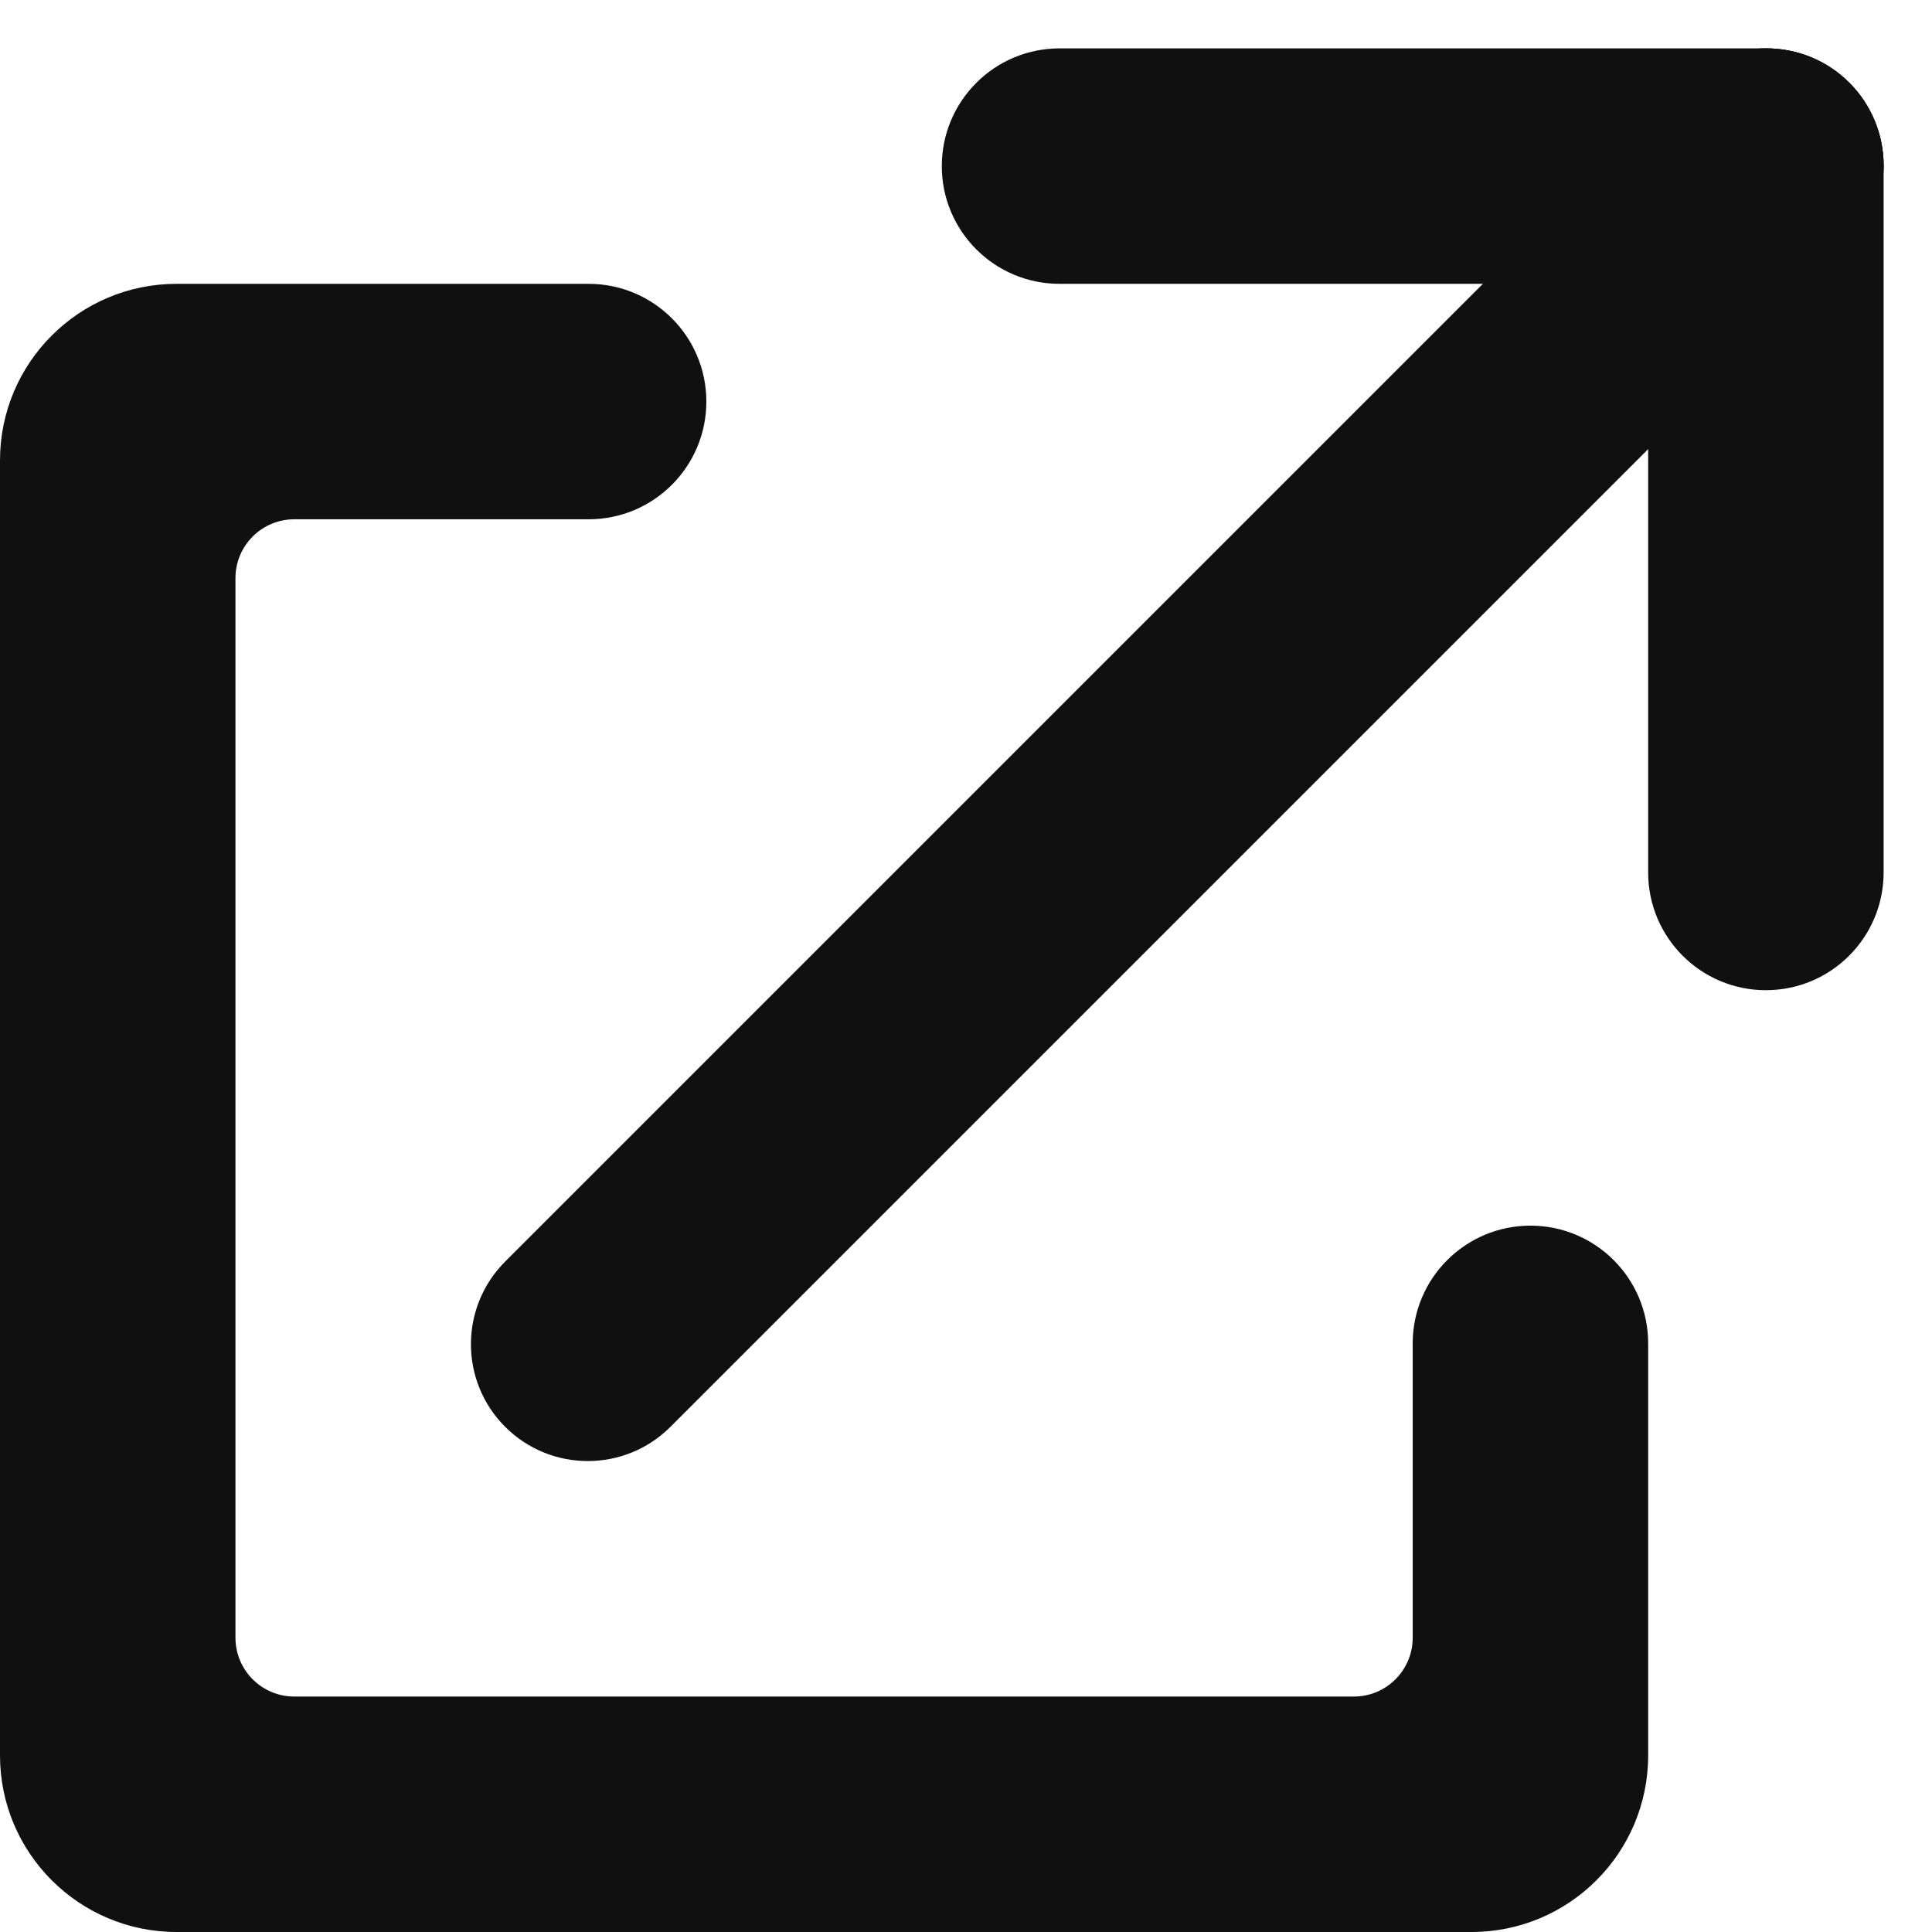
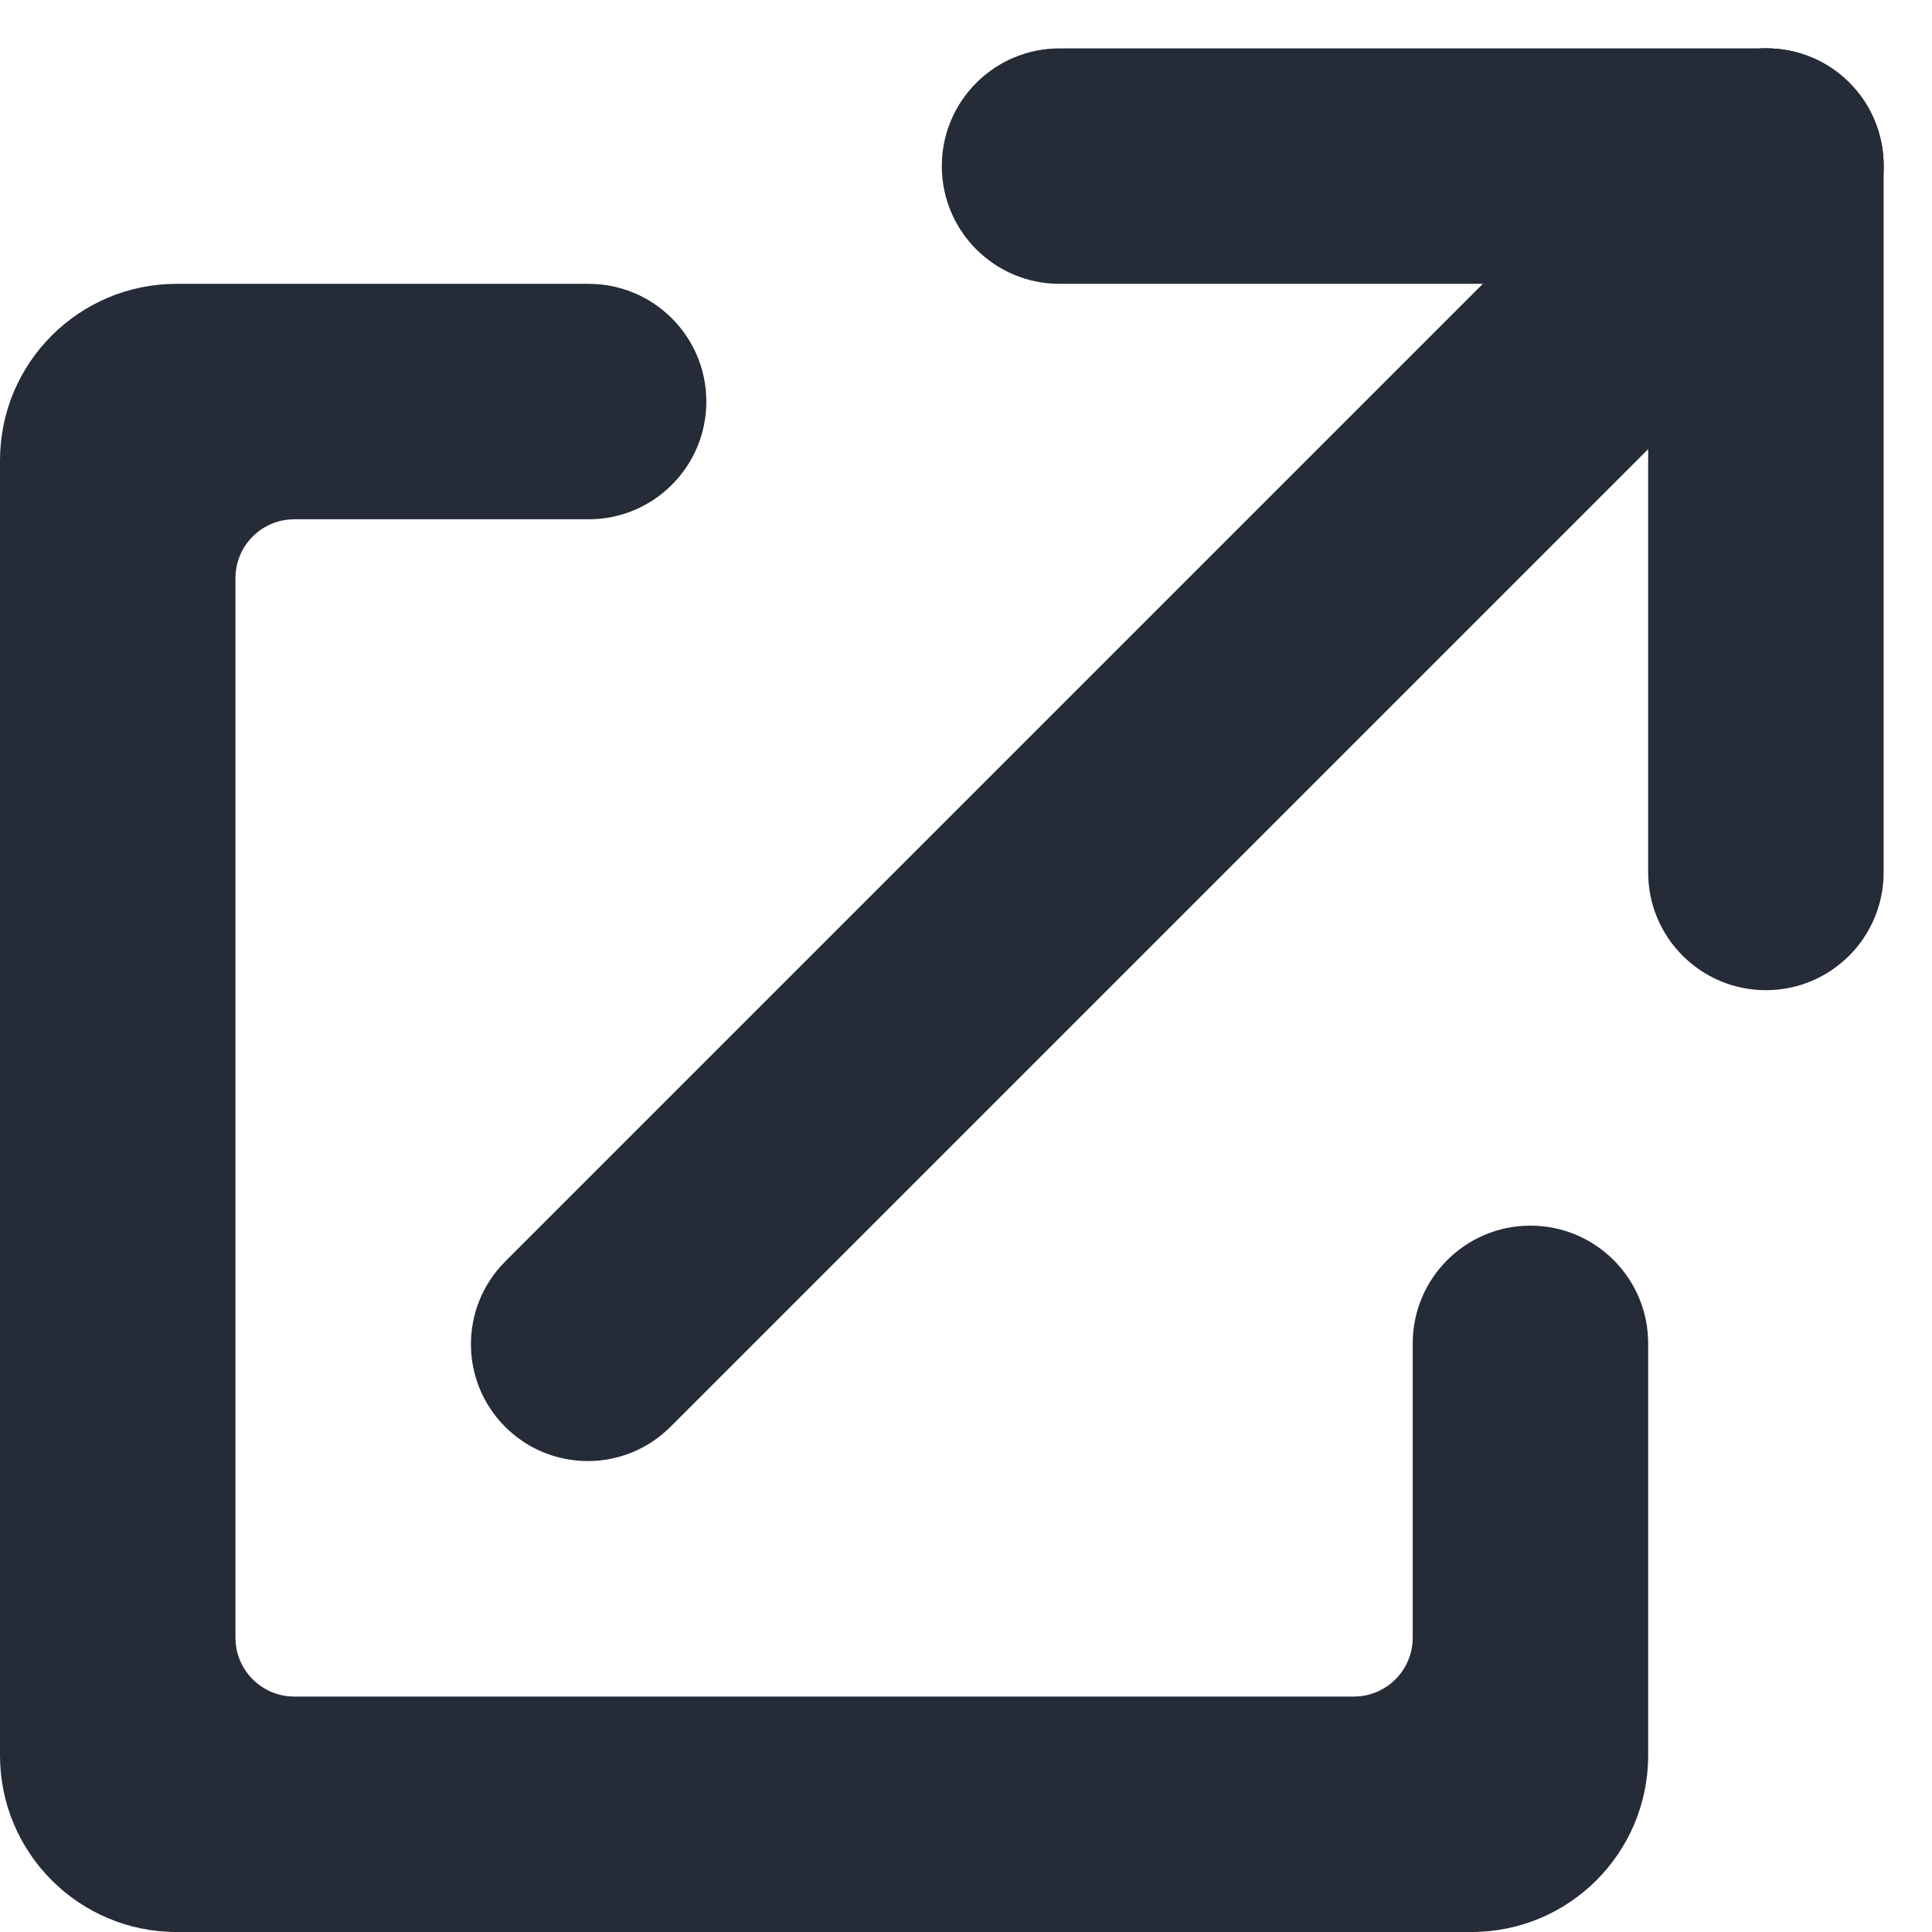
<svg xmlns="http://www.w3.org/2000/svg" width="800px" height="800px" viewBox="0 0 32.822 32.822">
  <g id="Lager_80" data-name="Lager 80" transform="translate(0 0.822)">
-     <path id="Path_89" data-name="Path 89" d="M24,22v5a1,1,0,0,1-1,1H5a1,1,0,0,1-1-1V9A1,1,0,0,1,5,8h5a2,2,0,0,0,2-2h0a2,2,0,0,0-2-2H3A3,3,0,0,0,0,7V29a3,3,0,0,0,3,3H25a3,3,0,0,0,3-3V22a2,2,0,0,0-2-2h0A2,2,0,0,0,24,22Z" fill="#101010" />
-     <rect id="Rectangle_40" data-name="Rectangle 40" width="16" height="4" rx="2" transform="translate(16 0)" fill="#101010" />
-     <rect id="Rectangle_41" data-name="Rectangle 41" width="16" height="4" rx="2" transform="translate(32 0) rotate(90)" fill="#101010" />
+     <path id="Path_89" data-name="Path 89" d="M24,22v5a1,1,0,0,1-1,1H5a1,1,0,0,1-1-1V9A1,1,0,0,1,5,8h5a2,2,0,0,0,2-2h0a2,2,0,0,0-2-2H3A3,3,0,0,0,0,7V29a3,3,0,0,0,3,3H25a3,3,0,0,0,3-3V22a2,2,0,0,0-2-2h0A2,2,0,0,0,24,22Z" fill="#252b37" />
+     <rect id="Rectangle_40" data-name="Rectangle 40" width="16" height="4" rx="2" transform="translate(16 0)" fill="#252b37" />
+     <rect id="Rectangle_41" data-name="Rectangle 41" width="16" height="4" rx="2" transform="translate(32 0) rotate(90)" fill="#252b37" />
    <g id="Group_37" data-name="Group 37">
-       <rect id="Rectangle_42" data-name="Rectangle 42" width="32.296" height="3.971" rx="1.986" transform="translate(7.178 22.014) rotate(-45)" fill="#101010" />
+       <rect id="Rectangle_42" data-name="Rectangle 42" width="32.296" height="3.971" rx="1.986" transform="translate(7.178 22.014) rotate(-45)" fill="#252b37" />
    </g>
  </g>
</svg>
